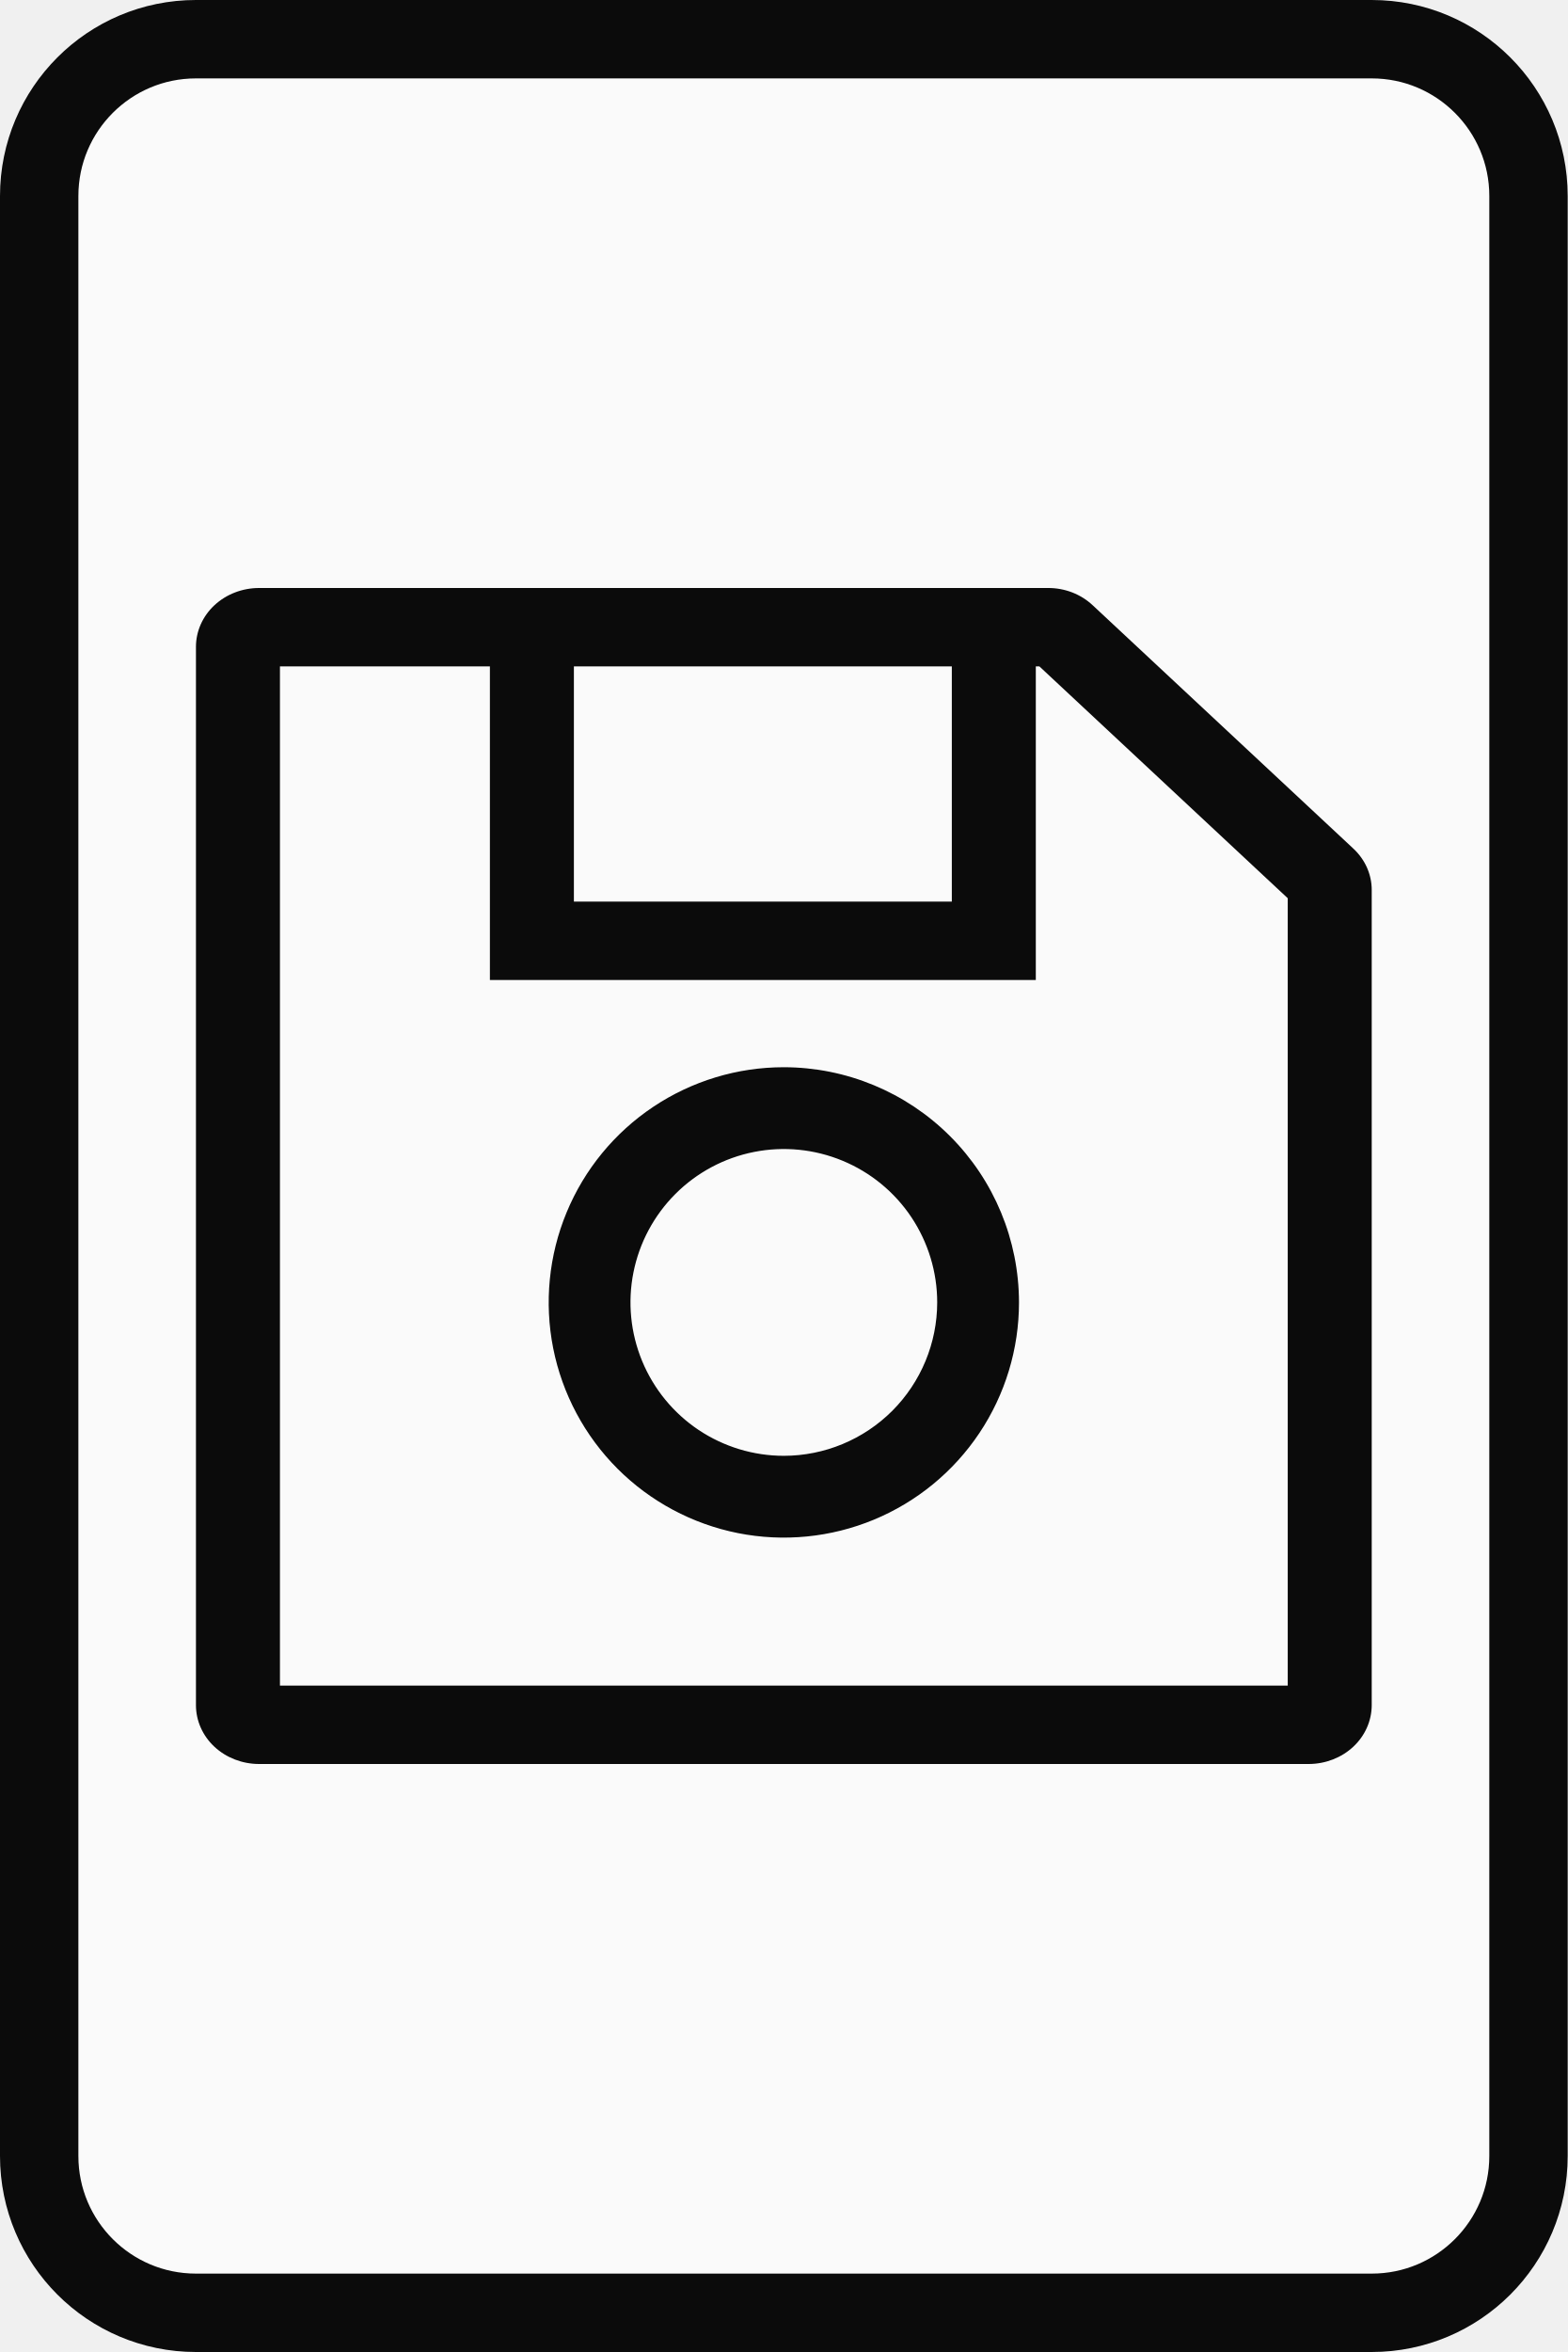
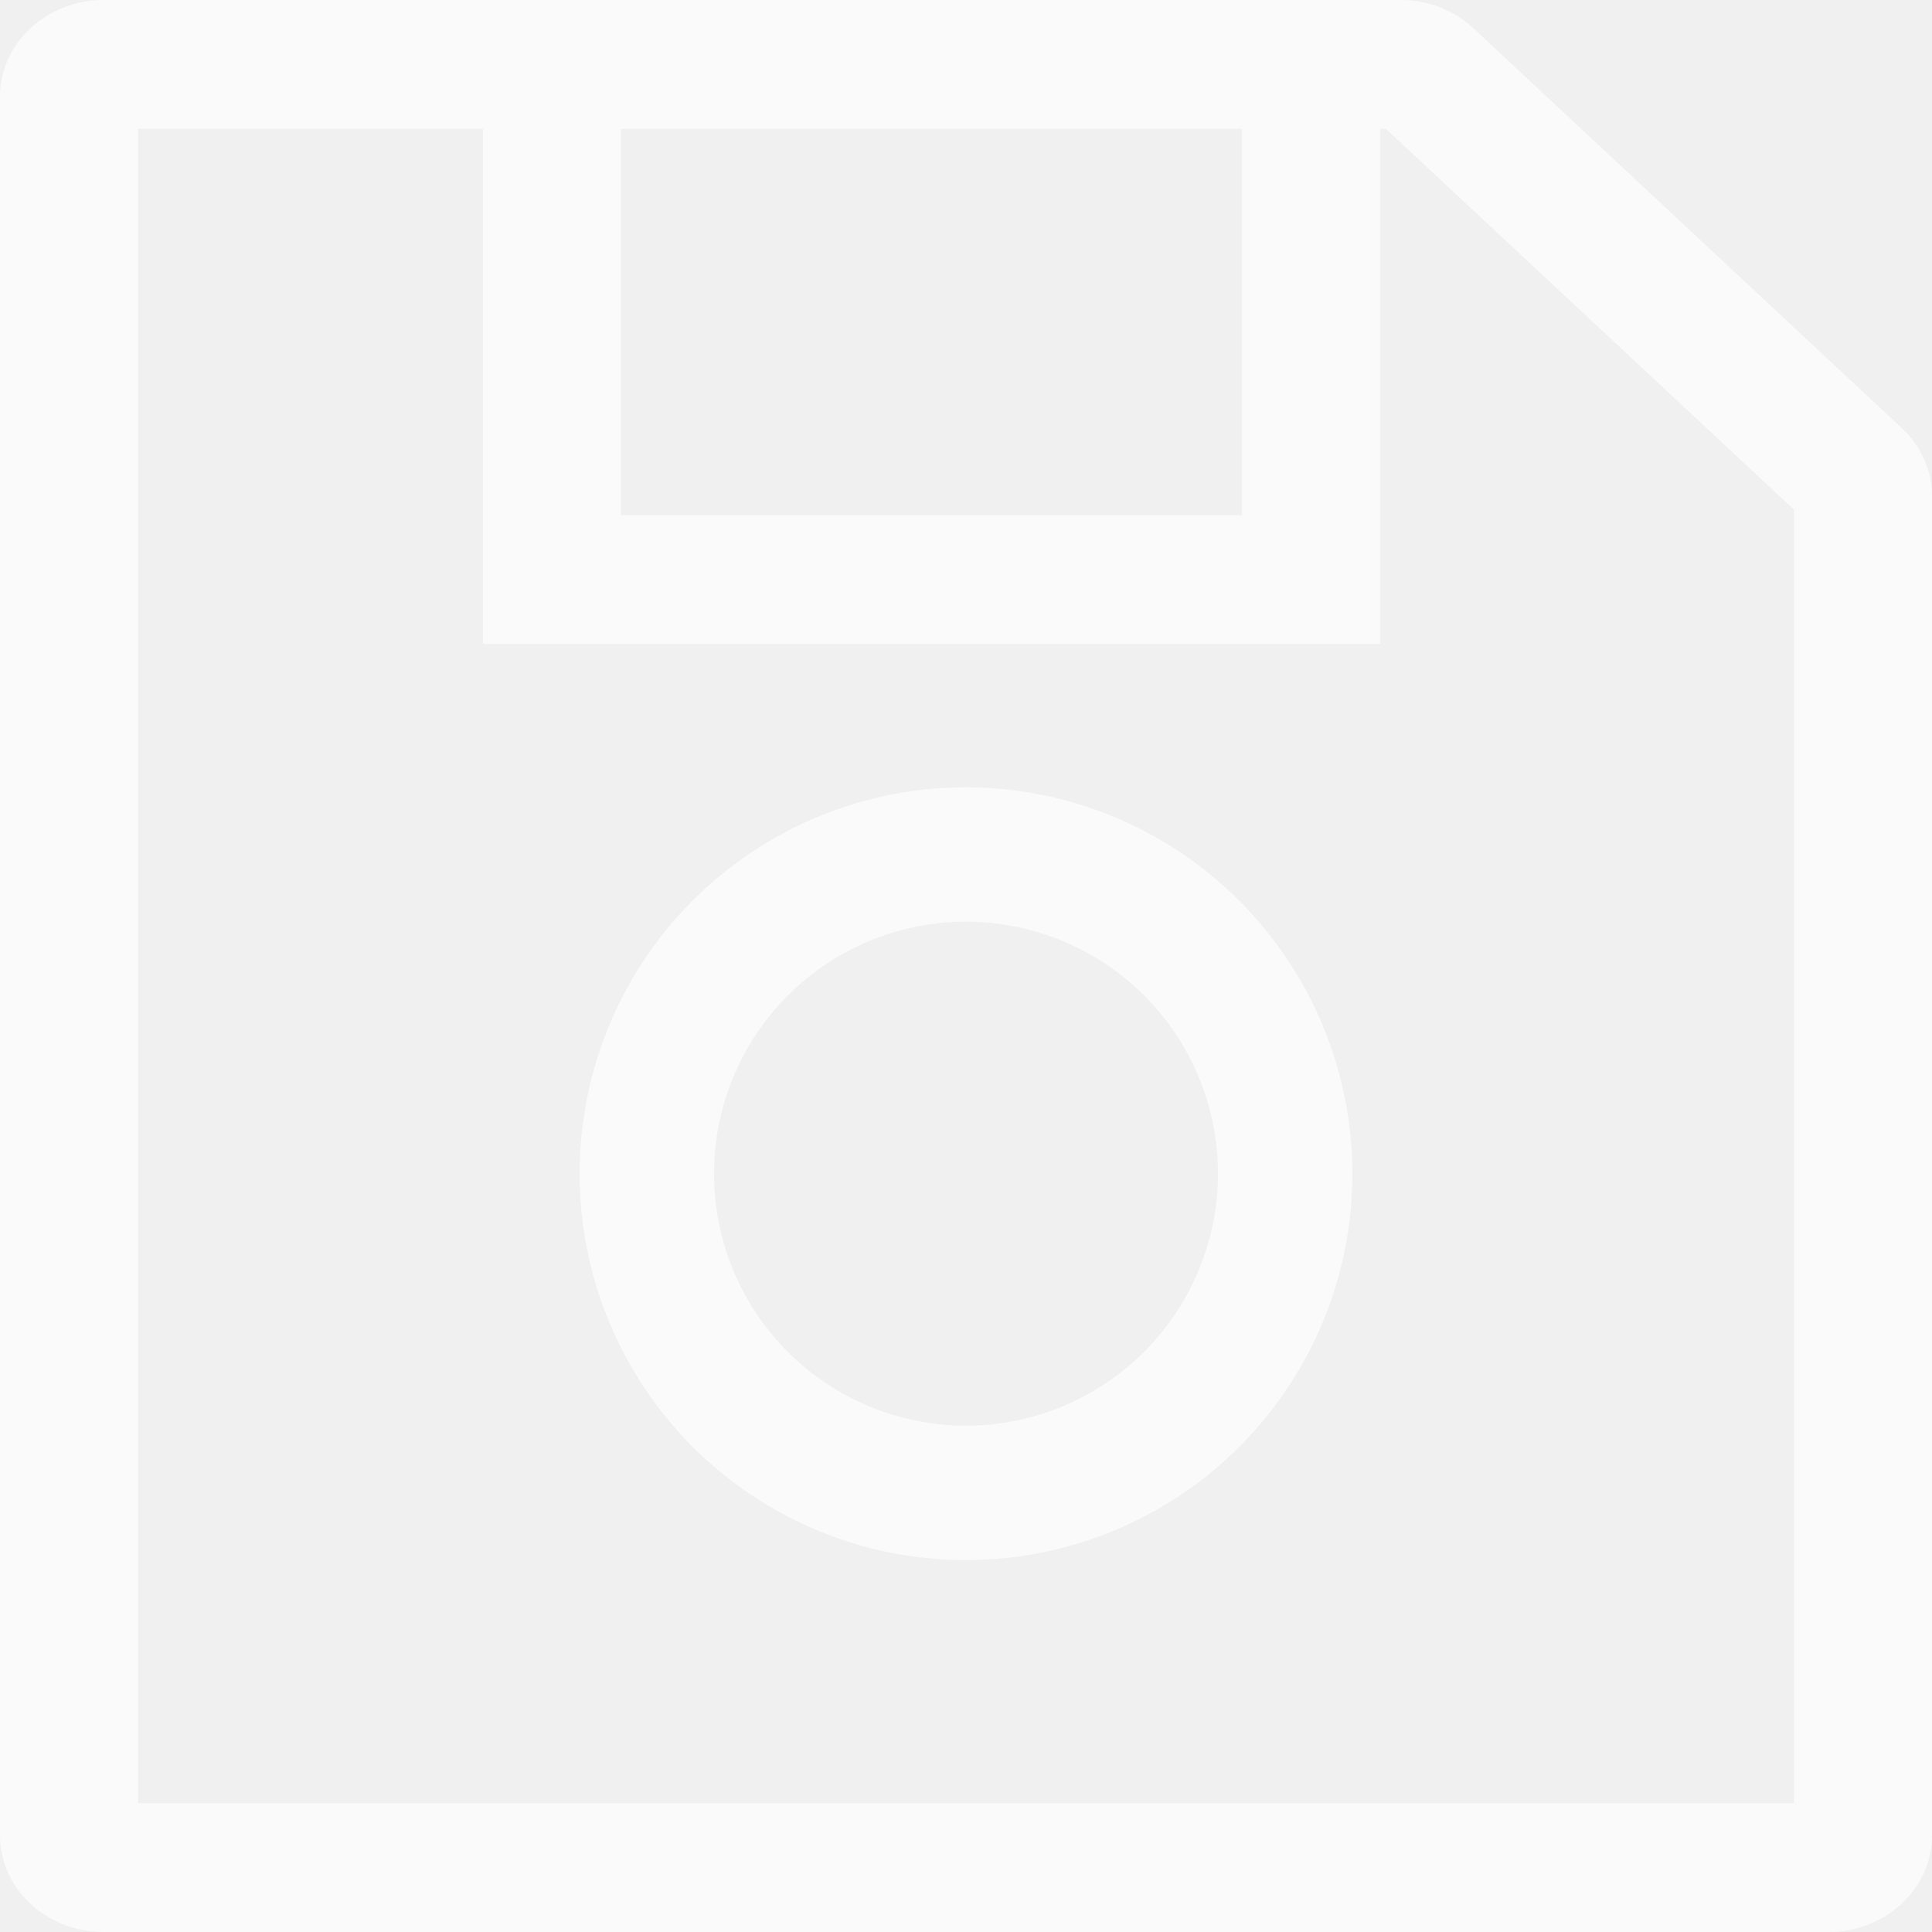
- <svg xmlns="http://www.w3.org/2000/svg" width="40" height="60" viewBox="0 0 40 60" fill="none">
-   <g clip-path="url(#clip0_84_1830)">
-     <rect x="1" y="1" width="38" height="58" rx="4" fill="#FAFAFA" />
-     <rect x="1" y="1" width="38" height="58" rx="4" stroke="#0B0B0B" stroke-width="2" />
-     <path d="M34.529 21.646L27.879 15.439C27.73 15.3 27.553 15.189 27.358 15.113C27.163 15.038 26.954 14.999 26.742 15H6.607C6.181 15.001 5.773 15.159 5.471 15.44C5.17 15.721 5 16.102 5 16.5V43.5C5 43.898 5.17 44.279 5.471 44.56C5.773 44.841 6.181 44.999 6.607 45H33.393C33.819 44.999 34.227 44.841 34.529 44.56C34.83 44.279 34.999 43.898 35 43.5V22.707C35.001 22.51 34.959 22.315 34.879 22.133C34.798 21.951 34.679 21.785 34.529 21.646ZM24.286 17V23H14.643V17H24.286ZM32.857 43H7.143V17H12.5V25H26.429V17H26.52L32.857 22.914V43Z" fill="#0B0B0B" />
-     <path d="M20 27.225C18.813 27.225 17.653 27.577 16.667 28.236C15.68 28.895 14.911 29.832 14.457 30.929C14.003 32.025 13.884 33.232 14.115 34.395C14.347 35.559 14.918 36.629 15.757 37.468C16.596 38.307 17.666 38.878 18.829 39.11C19.993 39.341 21.2 39.222 22.296 38.768C23.392 38.314 24.329 37.545 24.989 36.558C25.648 35.572 26 34.412 26 33.225C25.998 31.634 25.366 30.109 24.241 28.984C23.116 27.859 21.591 27.227 20 27.225ZM20 37.138C19.226 37.138 18.47 36.908 17.826 36.479C17.183 36.049 16.681 35.437 16.385 34.722C16.089 34.007 16.011 33.221 16.162 32.462C16.313 31.703 16.686 31.005 17.233 30.458C17.78 29.911 18.477 29.538 19.237 29.387C19.996 29.236 20.782 29.314 21.497 29.61C22.212 29.906 22.824 30.407 23.254 31.051C23.683 31.695 23.913 32.451 23.913 33.225C23.912 34.262 23.499 35.257 22.766 35.991C22.032 36.724 21.037 37.137 20 37.138Z" fill="#0B0B0B" />
+ <svg xmlns="http://www.w3.org/2000/svg" width="30" height="30" viewBox="0 0 30 30" fill="none">
+   <g id="save-icon">
+     <path id="Vector" d="M29.529 6.646L22.879 0.439C22.73 0.3 22.553 0.189 22.358 0.113C22.163 0.038 21.954 -0.001 21.742 5.71389e-06H1.607C1.181 0 0.773 0.159 0.471 0.44C0.17 0.721 0 1.102 0 1.5V28.5C0 28.898 0.17 29.279 0.471 29.56C0.773 29.841 1.181 30 1.607 30H28.393C28.819 30 29.227 29.841 29.529 29.56C29.83 29.279 30 28.898 30 28.5V7.707C30.001 7.51 29.959 7.315 29.878 7.133C29.798 6.951 29.679 6.785 29.529 6.646ZM19.286 2V8H9.643V2H19.286ZM27.857 28H2.143V2H7.5V10H21.429V2H21.52L27.857 7.914V28Z" fill="#FAFAFA" />
+     <path id="Vector_2" d="M15 12.225C13.813 12.225 12.653 12.577 11.667 13.236C10.68 13.895 9.911 14.832 9.457 15.929C9.003 17.025 8.884 18.232 9.115 19.395C9.347 20.559 9.918 21.628 10.757 22.468C11.597 23.307 12.666 23.878 13.829 24.11C14.993 24.341 16.2 24.222 17.296 23.768C18.392 23.314 19.329 22.545 19.989 21.558C20.648 20.572 21 19.412 21 18.225C20.998 16.634 20.366 15.109 19.241 13.984C18.116 12.859 16.591 12.227 15 12.225ZM15 22.138C14.226 22.138 13.47 21.909 12.826 21.479C12.182 21.049 11.681 20.437 11.385 19.722C11.089 19.007 11.011 18.221 11.162 17.462C11.313 16.703 11.686 16.005 12.233 15.458C12.78 14.911 13.477 14.538 14.237 14.387C14.996 14.236 15.782 14.314 16.497 14.61C17.212 14.906 17.824 15.408 18.254 16.051C18.683 16.695 18.913 17.451 18.913 18.225C18.912 19.262 18.499 20.257 17.766 20.991C17.032 21.724 16.037 22.137 15 22.138Z" fill="#FAFAFA" />
  </g>
-   <defs>
-     <clipPath id="clip0_84_1830">
-       <rect width="40" height="60" fill="white" />
-     </clipPath>
-   </defs>
</svg>
